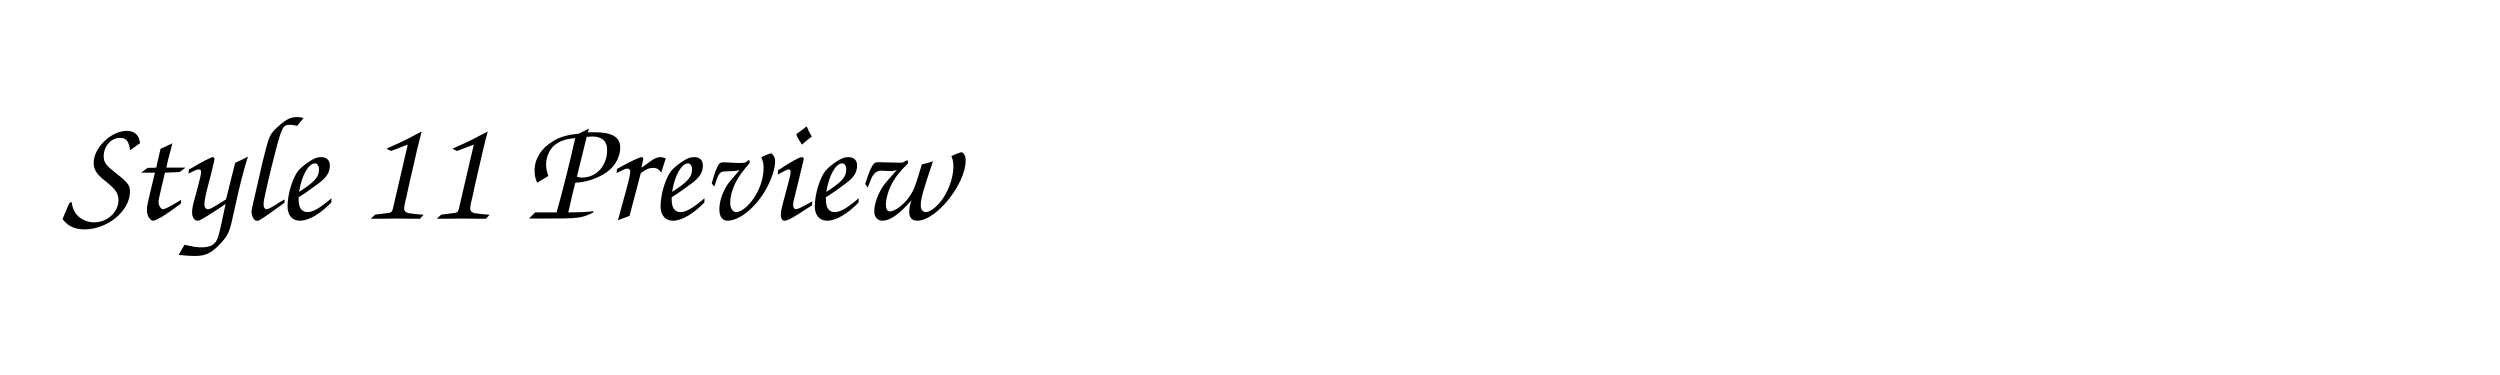
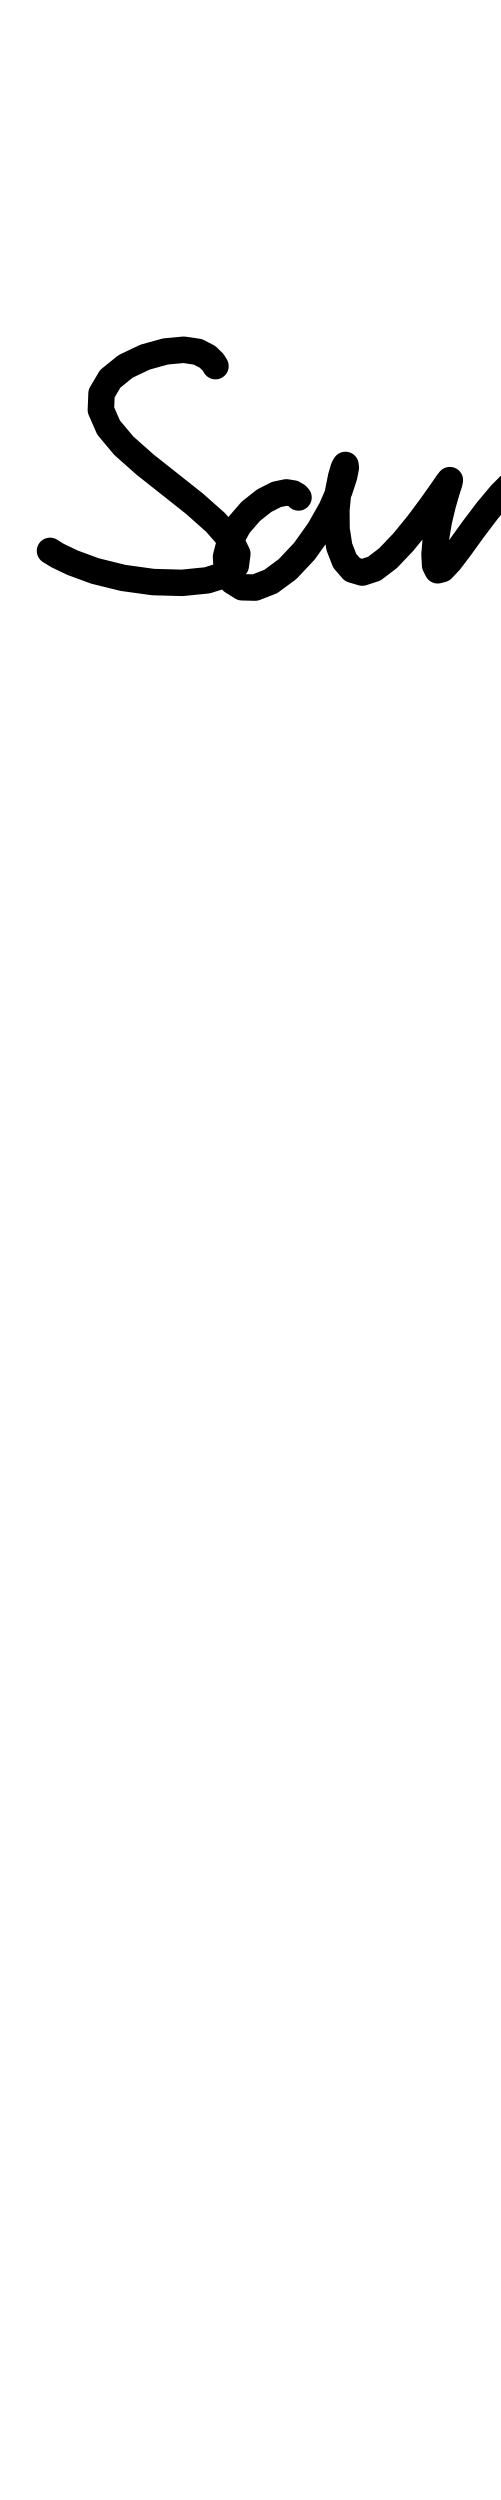
- <svg xmlns="http://www.w3.org/2000/svg" width="400" height="60" viewBox="0 0 400 60">
-   <rect width="400" height="60" fill="transparent" />
-   <text x="10" y="35" font-family="'Segoe Script', 'Brush Script MT', cursive" font-size="24" fill="black">
-     Style 11 Preview
-   </text>
+ <svg xmlns="http://www.w3.org/2000/svg" baseProfile="full" height="50.0mm" version="1.1" viewBox="0,0,37.795,188.976" width="10.0mm">
+   <defs />
+   <path d="M16.287,27.677 L16.104,27.38 L15.69,26.977 L14.958,26.596 L13.889,26.438 L12.513,26.566 L10.968,26.994 L9.494,27.696 L8.332,28.635 L7.675,29.749 L7.626,30.988 L8.205,32.313 L9.357,33.691 L10.97,35.122 L12.836,36.598 L14.696,38.073 L16.286,39.482 L17.408,40.765 L17.939,41.862 L17.824,42.751 L17.054,43.427 L15.664,43.868 L13.773,44.058 L11.571,43.998 L9.291,43.682 L7.191,43.163 L5.481,42.535 L4.348,41.991 L3.78,41.641 M22.563,37.603 L22.436,37.463 L22.152,37.3 L21.645,37.22 L20.9,37.375 L19.967,37.851 L18.955,38.654 L18.043,39.709 L17.39,40.901 L17.085,42.086 L17.15,43.133 L17.567,43.935 L18.295,44.392 L19.285,44.417 L20.461,43.959 L21.737,43.018 L23.001,41.675 L24.132,40.091 L25.039,38.491 L25.658,37.082 L26.008,36.017 L26.139,35.36 L26.114,35.145 L25.984,35.369 L25.784,36.054 L25.565,37.154 L25.427,38.534 L25.439,39.992 L25.647,41.331 L26.058,42.388 L26.639,43.062 L27.384,43.281 L28.291,42.986 L29.342,42.184 L30.486,40.979 L31.625,39.583 L32.613,38.255 L33.36,37.199 L33.819,36.533 L34.004,36.293 L33.969,36.48 L33.772,37.099 L33.472,38.129 L33.166,39.414 L32.943,40.749 L32.845,41.91 L32.891,42.728 L33.083,43.108 L33.433,43.016 L33.997,42.416 L34.792,41.366 L35.766,40.017 L36.833,38.604 L37.881,37.353 L38.807,36.426 L39.579,35.901 L40.166,35.807 L40.552,36.136 L40.757,36.875 L40.797,37.934 L40.716,39.158 L40.595,40.36 L40.489,41.374 L40.458,42.062 L40.553,42.353 L40.815,42.204 L41.277,41.614 L41.942,40.64 L42.758,39.444 L43.662,38.236 L44.548,37.196 L45.331,36.431 L45.946,36.004 L46.352,35.942 L46.549,36.275 L46.575,37.018 L46.484,38.102 L46.354,39.369 L46.29,40.697 L46.295,41.761 L46.345,42.421 M52.352,38.252 L52.329,38.218 L52.284,38.309 L52.205,38.677 L52.093,39.477 L51.948,40.748 L51.761,42.469 L51.529,44.543 L51.261,46.829 L50.967,49.122 L50.698,51.209 L50.492,52.906 L50.372,54.09 L50.325,54.678 L50.324,54.638 L50.339,53.937 L50.392,52.585 L50.538,50.699 L50.841,48.456 L51.342,46.044 L52.062,43.651 L52.983,41.421 L54.078,39.469 L55.305,37.906 L56.582,36.829 L57.817,36.309 L58.889,36.361 L59.686,36.929 L60.135,37.908 L60.195,39.14 L59.854,40.461 L59.162,41.748 L58.155,42.871 L56.936,43.717 L55.665,44.246 L54.645,44.488 L54.021,44.543 M62.984,37.654 L63.42,37.443 L64.211,36.957 L65.311,36.128 L66.534,34.974 L67.748,33.565 L68.831,32.023 L69.69,30.5 L70.237,29.117 L70.426,27.991 L70.237,27.203 L69.704,26.843 L68.895,27.007 L67.879,27.769 L66.78,29.131 L65.737,31.022 L64.873,33.274 L64.291,35.696 L64.056,38.098 L64.192,40.312 L64.711,42.175 L65.594,43.572 L66.79,44.417 L68.234,44.675 L69.834,44.346 L71.48,43.483 L73.009,42.179 L74.266,40.617 L75.121,39.005 L75.515,37.555 L75.445,36.415 L74.977,35.697 L74.197,35.486 L73.246,35.84 L72.301,36.741 L71.535,38.077 L71.179,39.686 L71.382,41.37 L72.142,42.951 L73.056,44.141 L73.789,44.84 M102.827,30.385 L102.775,30.082 L102.586,29.635 L102.159,29.147 L101.43,28.811 L100.37,28.715 L99.059,28.914 L97.667,29.422 L96.418,30.227 L95.533,31.271 L95.182,32.505 L95.391,33.855 L96.124,35.27 L97.238,36.721 L98.534,38.172 L99.795,39.575 L100.832,40.869 L101.485,41.99 L101.686,42.922 L101.372,43.668 L100.52,44.244 L99.173,44.666 L97.45,44.923 L95.554,45.022 L93.754,44.943 L92.267,44.667 L91.232,44.206 L90.666,43.736 L90.448,43.38 M107.733,29.629 L107.773,29.761 L107.794,30.15 L107.751,30.907 L107.619,32.054 L107.429,33.526 L107.217,35.224 L107.037,37.056 L106.903,38.933 L106.81,40.771 L106.769,42.472 L106.783,43.954 L106.824,45.077 L106.87,45.743 L106.877,45.918 L106.845,45.786 L106.803,45.558 M103.58,37.671 L103.53,37.649 L103.65,37.678 L104.098,37.801 L104.971,38.02 L106.186,38.269 L107.605,38.454 L109.077,38.507 L110.512,38.395 L111.85,38.126 L113.014,37.732 L113.912,37.279 L114.513,36.836 L114.806,36.494 L114.843,36.334 L114.706,36.425 L114.447,36.824 L114.114,37.549 L113.816,38.533 L113.622,39.644 L113.602,40.728 L113.791,41.621 L114.182,42.219 L114.749,42.455 L115.489,42.284 L116.361,41.71 L117.314,40.803 L118.275,39.676 L119.168,38.5 L119.911,37.435 L120.454,36.596 L120.79,36.024 L120.942,35.72 L120.96,35.676 L120.918,35.923 L120.833,36.526 L120.71,37.522 L120.564,38.881 L120.406,40.536 L120.262,42.405 L120.143,44.398 L120.007,46.455 L119.792,48.491 L119.451,50.403 L118.964,52.095 L118.35,53.472 L117.647,54.461 L116.904,55.028 L116.156,55.162 L115.45,54.86 L114.861,54.155 L114.48,53.078 L114.414,51.696 L114.747,50.087 L115.501,48.354 L116.632,46.566 L118.083,44.787 L119.767,43.043 L121.607,41.336 L123.535,39.648 L125.464,37.975 L127.286,36.299 L128.926,34.625 L130.309,32.982 L131.39,31.42 L132.167,30.016 L132.645,28.85 L132.831,27.978 L132.743,27.461 L132.396,27.358 L131.802,27.728 L131.013,28.608 L130.117,29.976 L129.23,31.738 L128.476,33.746 L127.991,35.82 L127.856,37.788 L128.127,39.499 L128.816,40.84 L129.878,41.732 L131.227,42.125 L132.751,41.995 L134.302,41.376 L135.749,40.345 L136.948,39.049 L137.798,37.671 L138.252,36.381 L138.313,35.323 L138.01,34.613 L137.403,34.32 L136.559,34.502 L135.609,35.167 L134.731,36.24 L134.135,37.598 L133.987,39.091 L134.478,40.559 L135.772,41.895 L137.276,42.883 L138.51,43.457" fill="none" stroke="black" stroke-linecap="round" stroke-linejoin="round" stroke-miterlimit="2" stroke-width="2.0" />
</svg>
